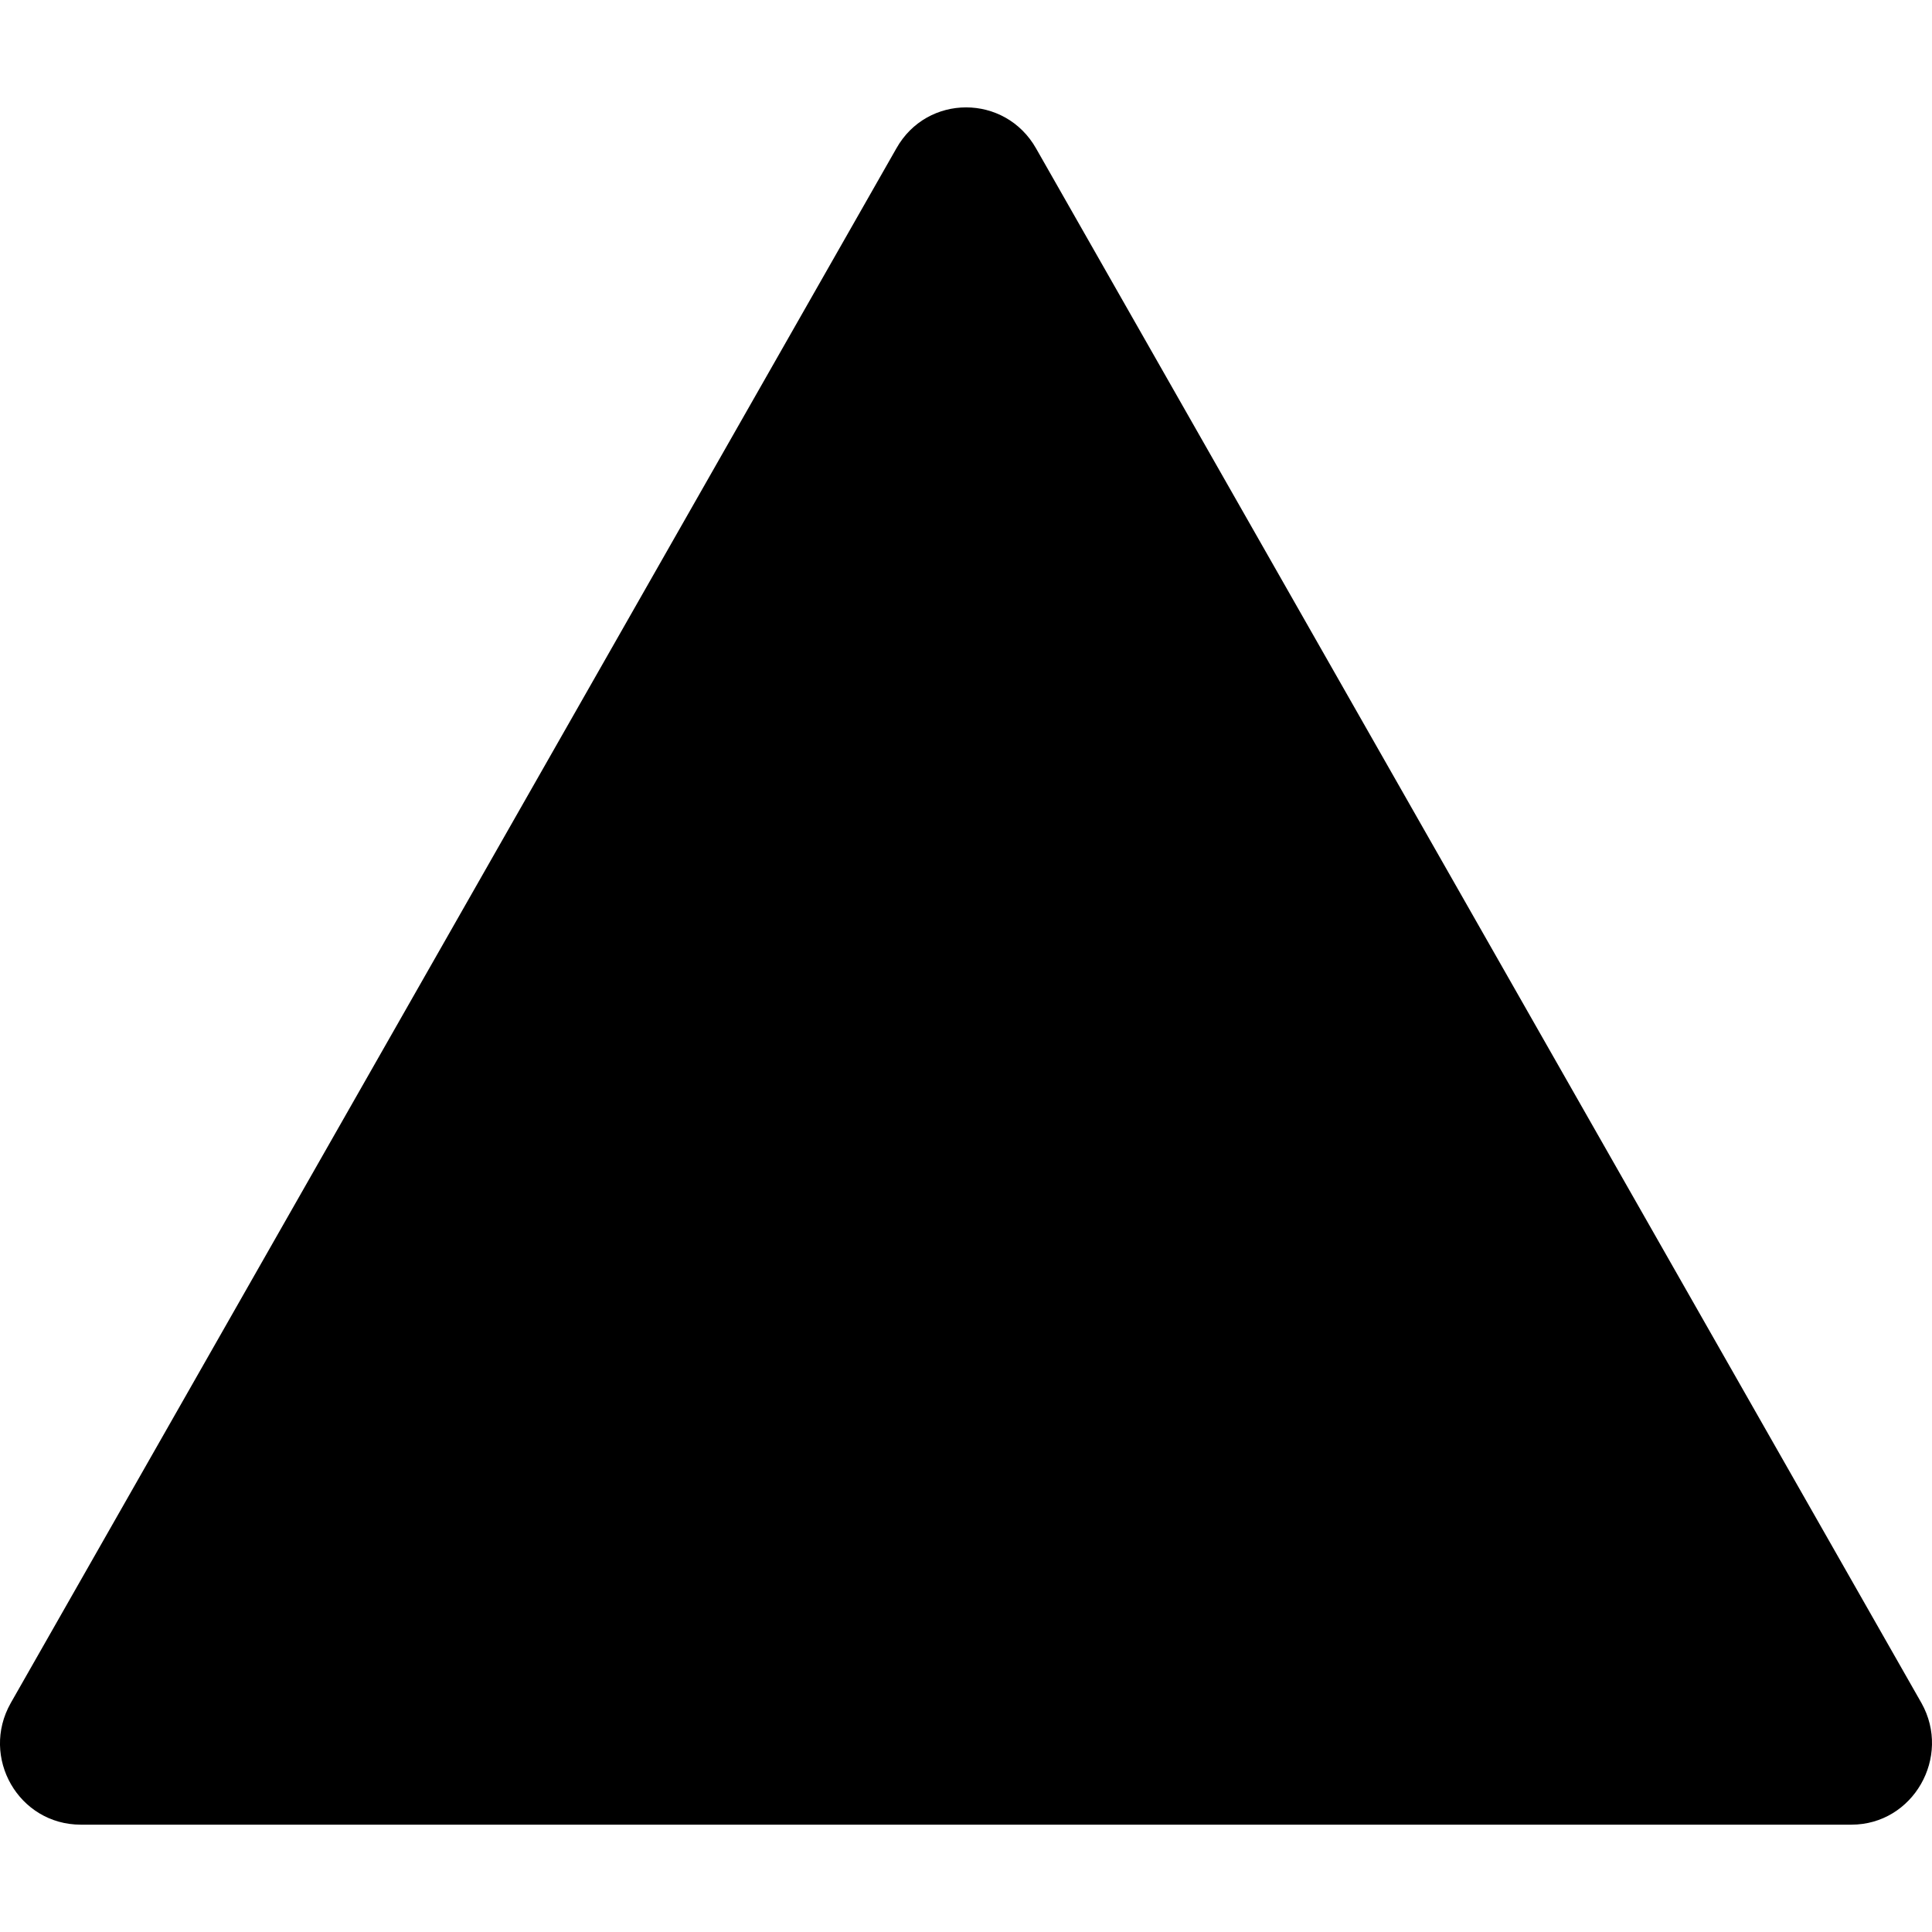
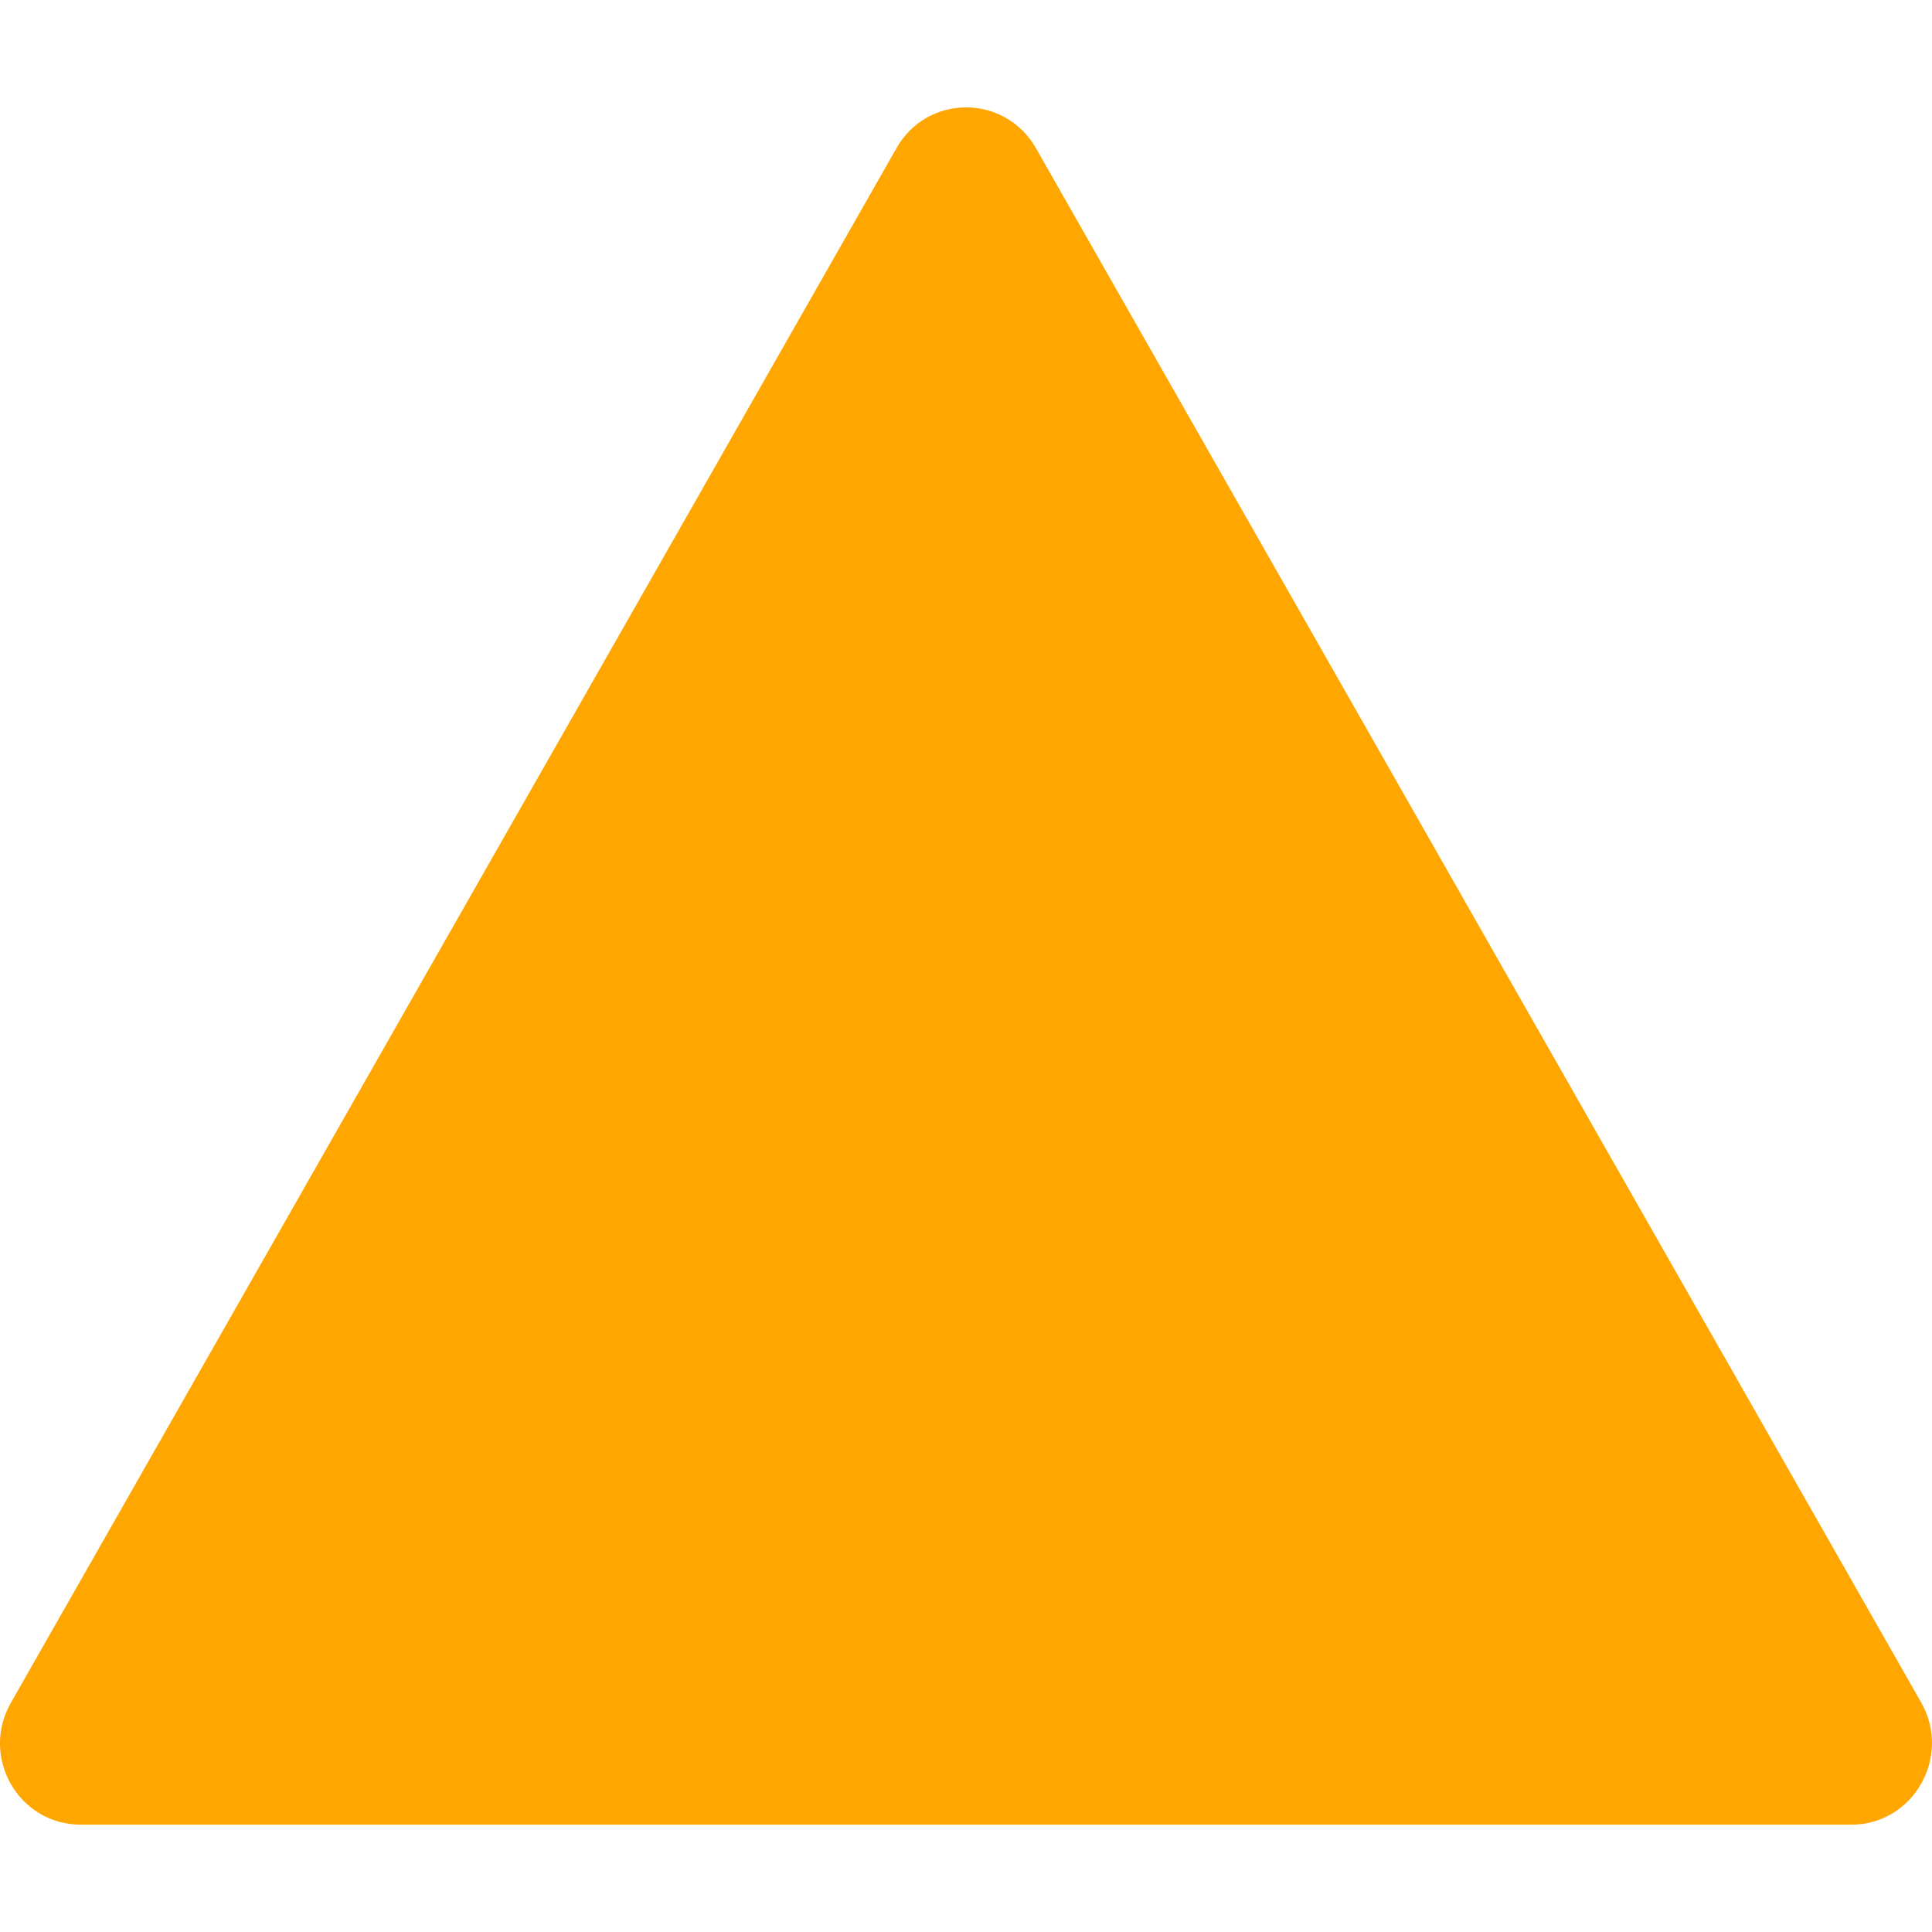
<svg xmlns="http://www.w3.org/2000/svg" enable-background="new 0 0 128 128" viewBox="0 0 18 18" version="1.1" id="svg29" width="18" height="18">
  <defs id="defs33" />
  <linearGradient id="a" x1="64" x2="64" y1="4.25" y2="123.91" gradientUnits="userSpaceOnUse">
    <stop stop-color="#FFAB40" offset="0" id="stop2" />
    <stop stop-color="#FF6D00" offset="1" id="stop4" />
  </linearGradient>
-   <path style="fill:#000000;fill-opacity:1;stroke-width:0.327" id="path25" d="m 9.001,17 h 8.248 c 0.575,0 0.935,-0.63 0.653,-1.133 L 9.653,1.383 c -0.289,-0.51 -1.016,-0.51 -1.302,0 L 0.1,15.867 C -0.186,16.373 0.174,17 0.753,17 Z" />
+   <path style="fill:#ffa600;fill-opacity:1;stroke-width:0.327" id="path25" d="m 9.001,17 h 8.248 c 0.575,0 0.935,-0.63 0.653,-1.133 L 9.653,1.383 c -0.289,-0.51 -1.016,-0.51 -1.302,0 L 0.1,15.867 C -0.186,16.373 0.174,17 0.753,17 Z" />
</svg>
